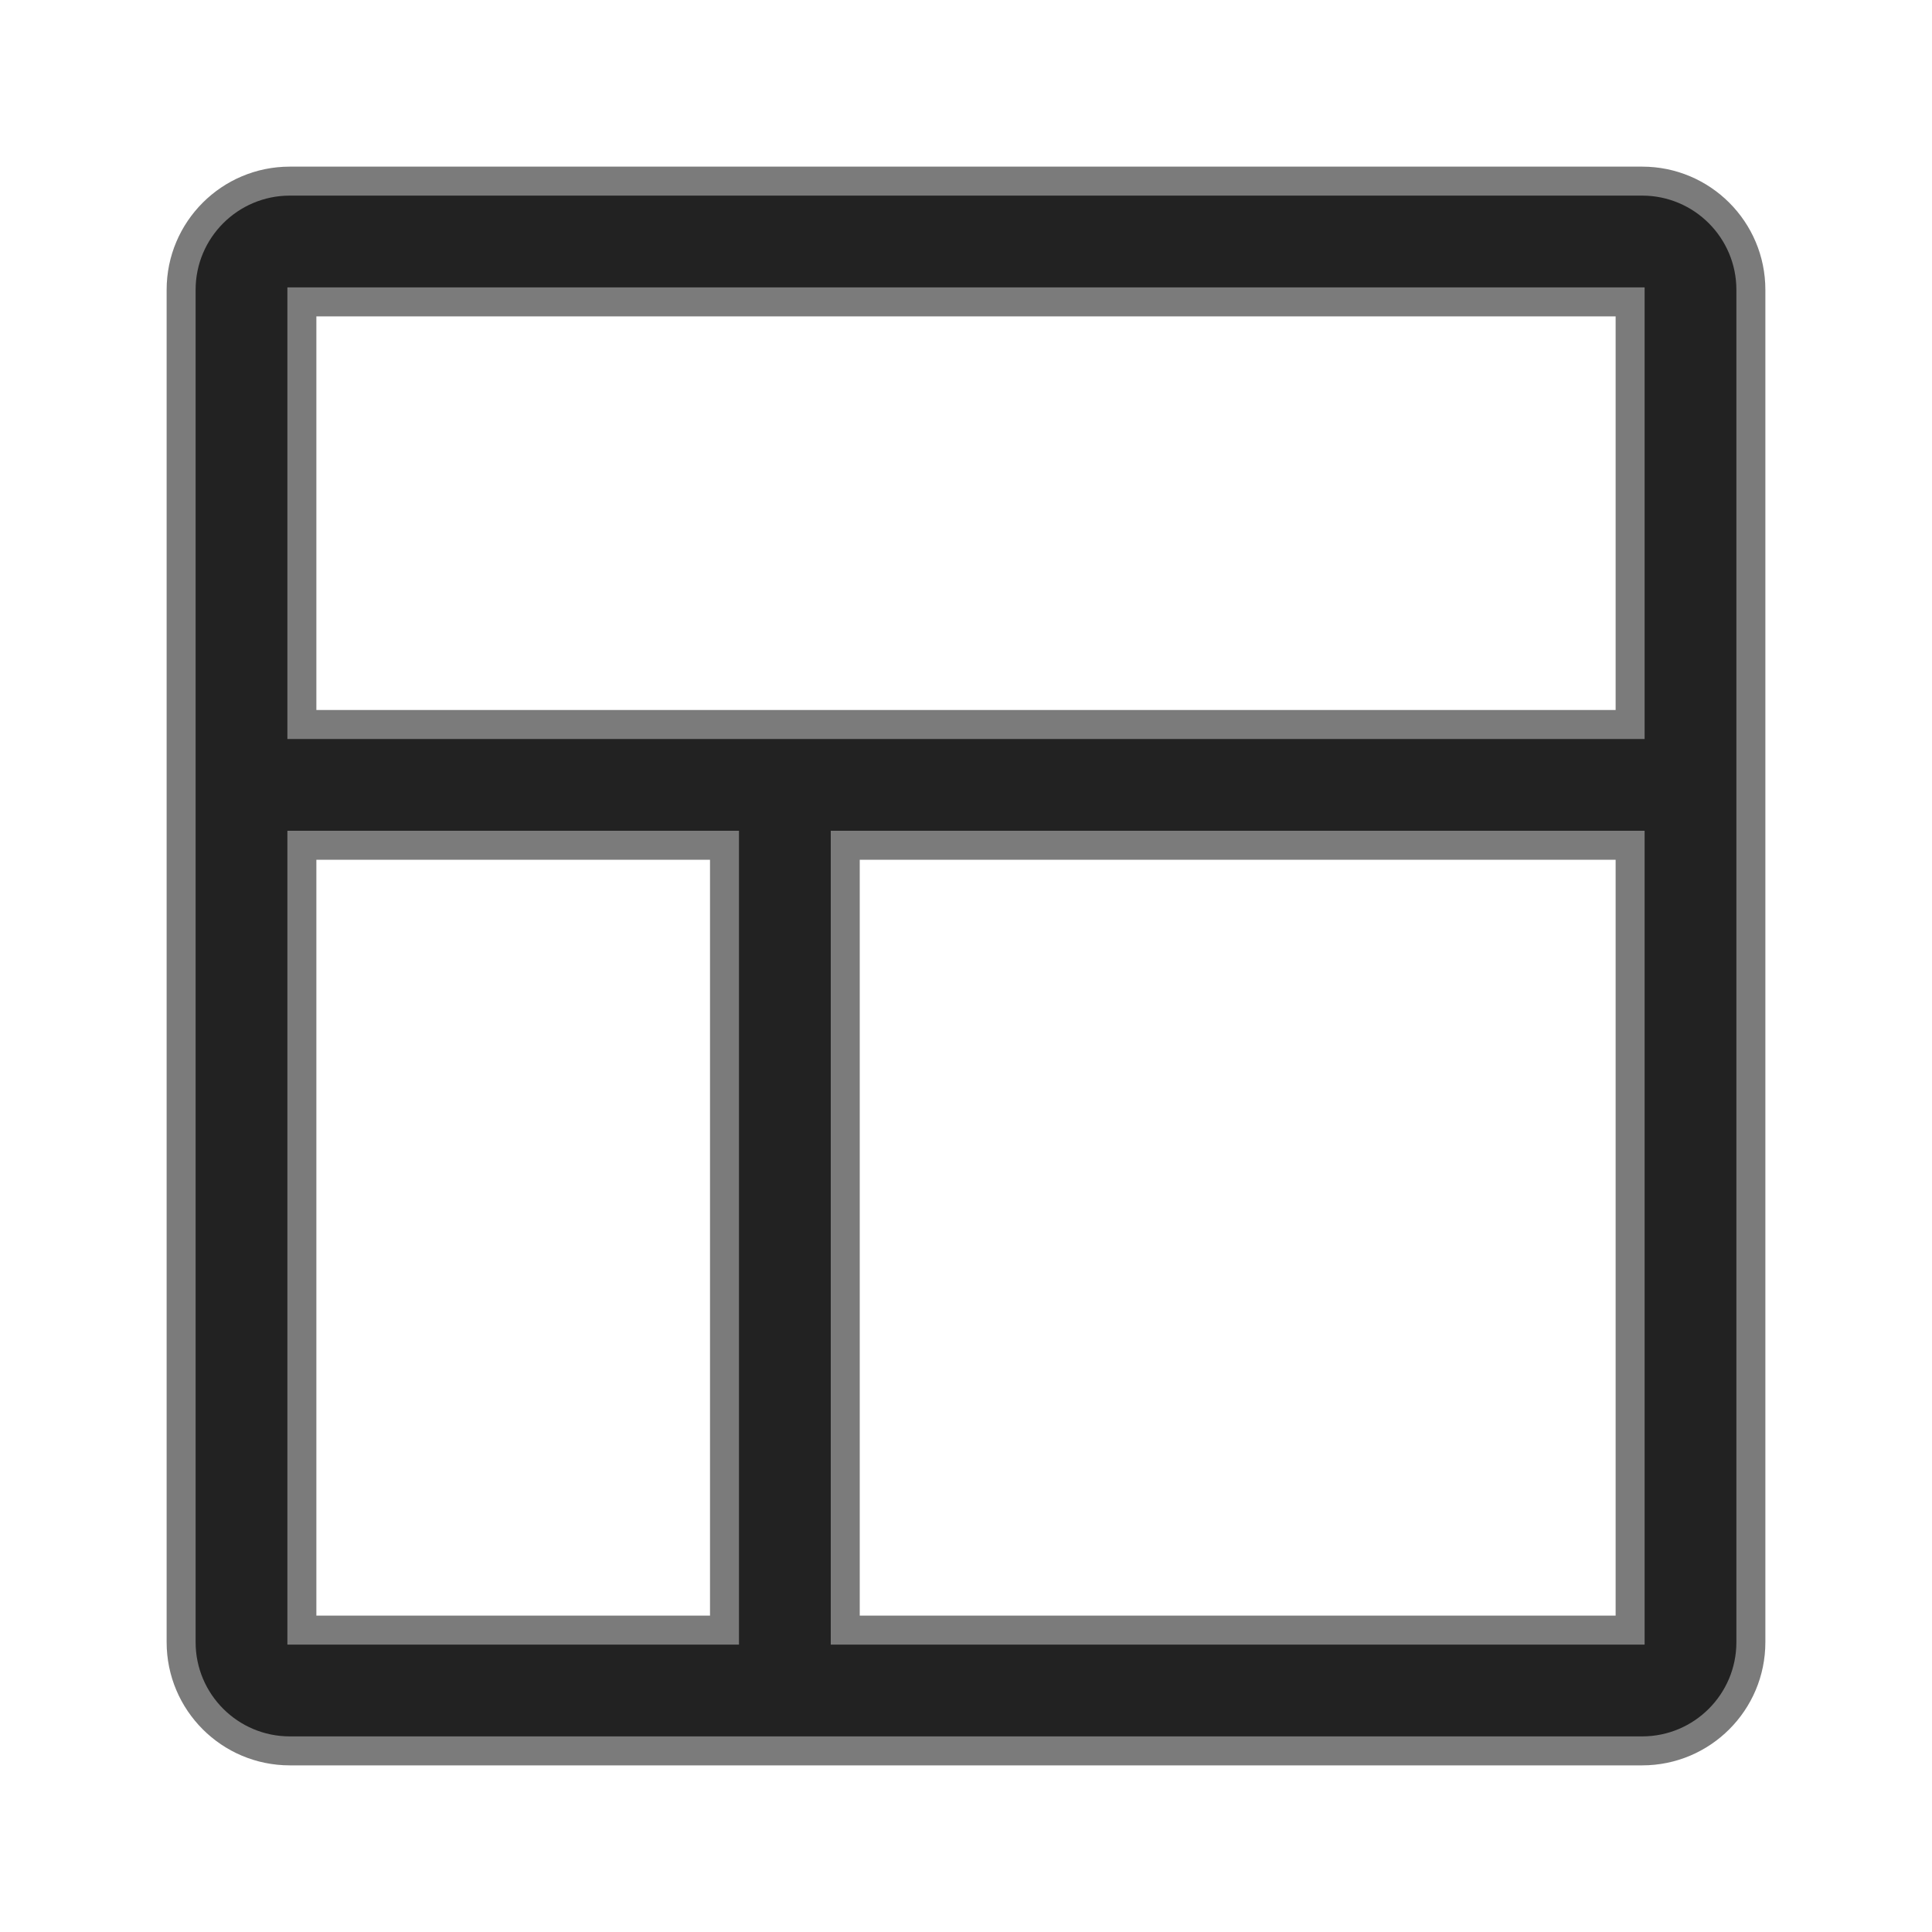
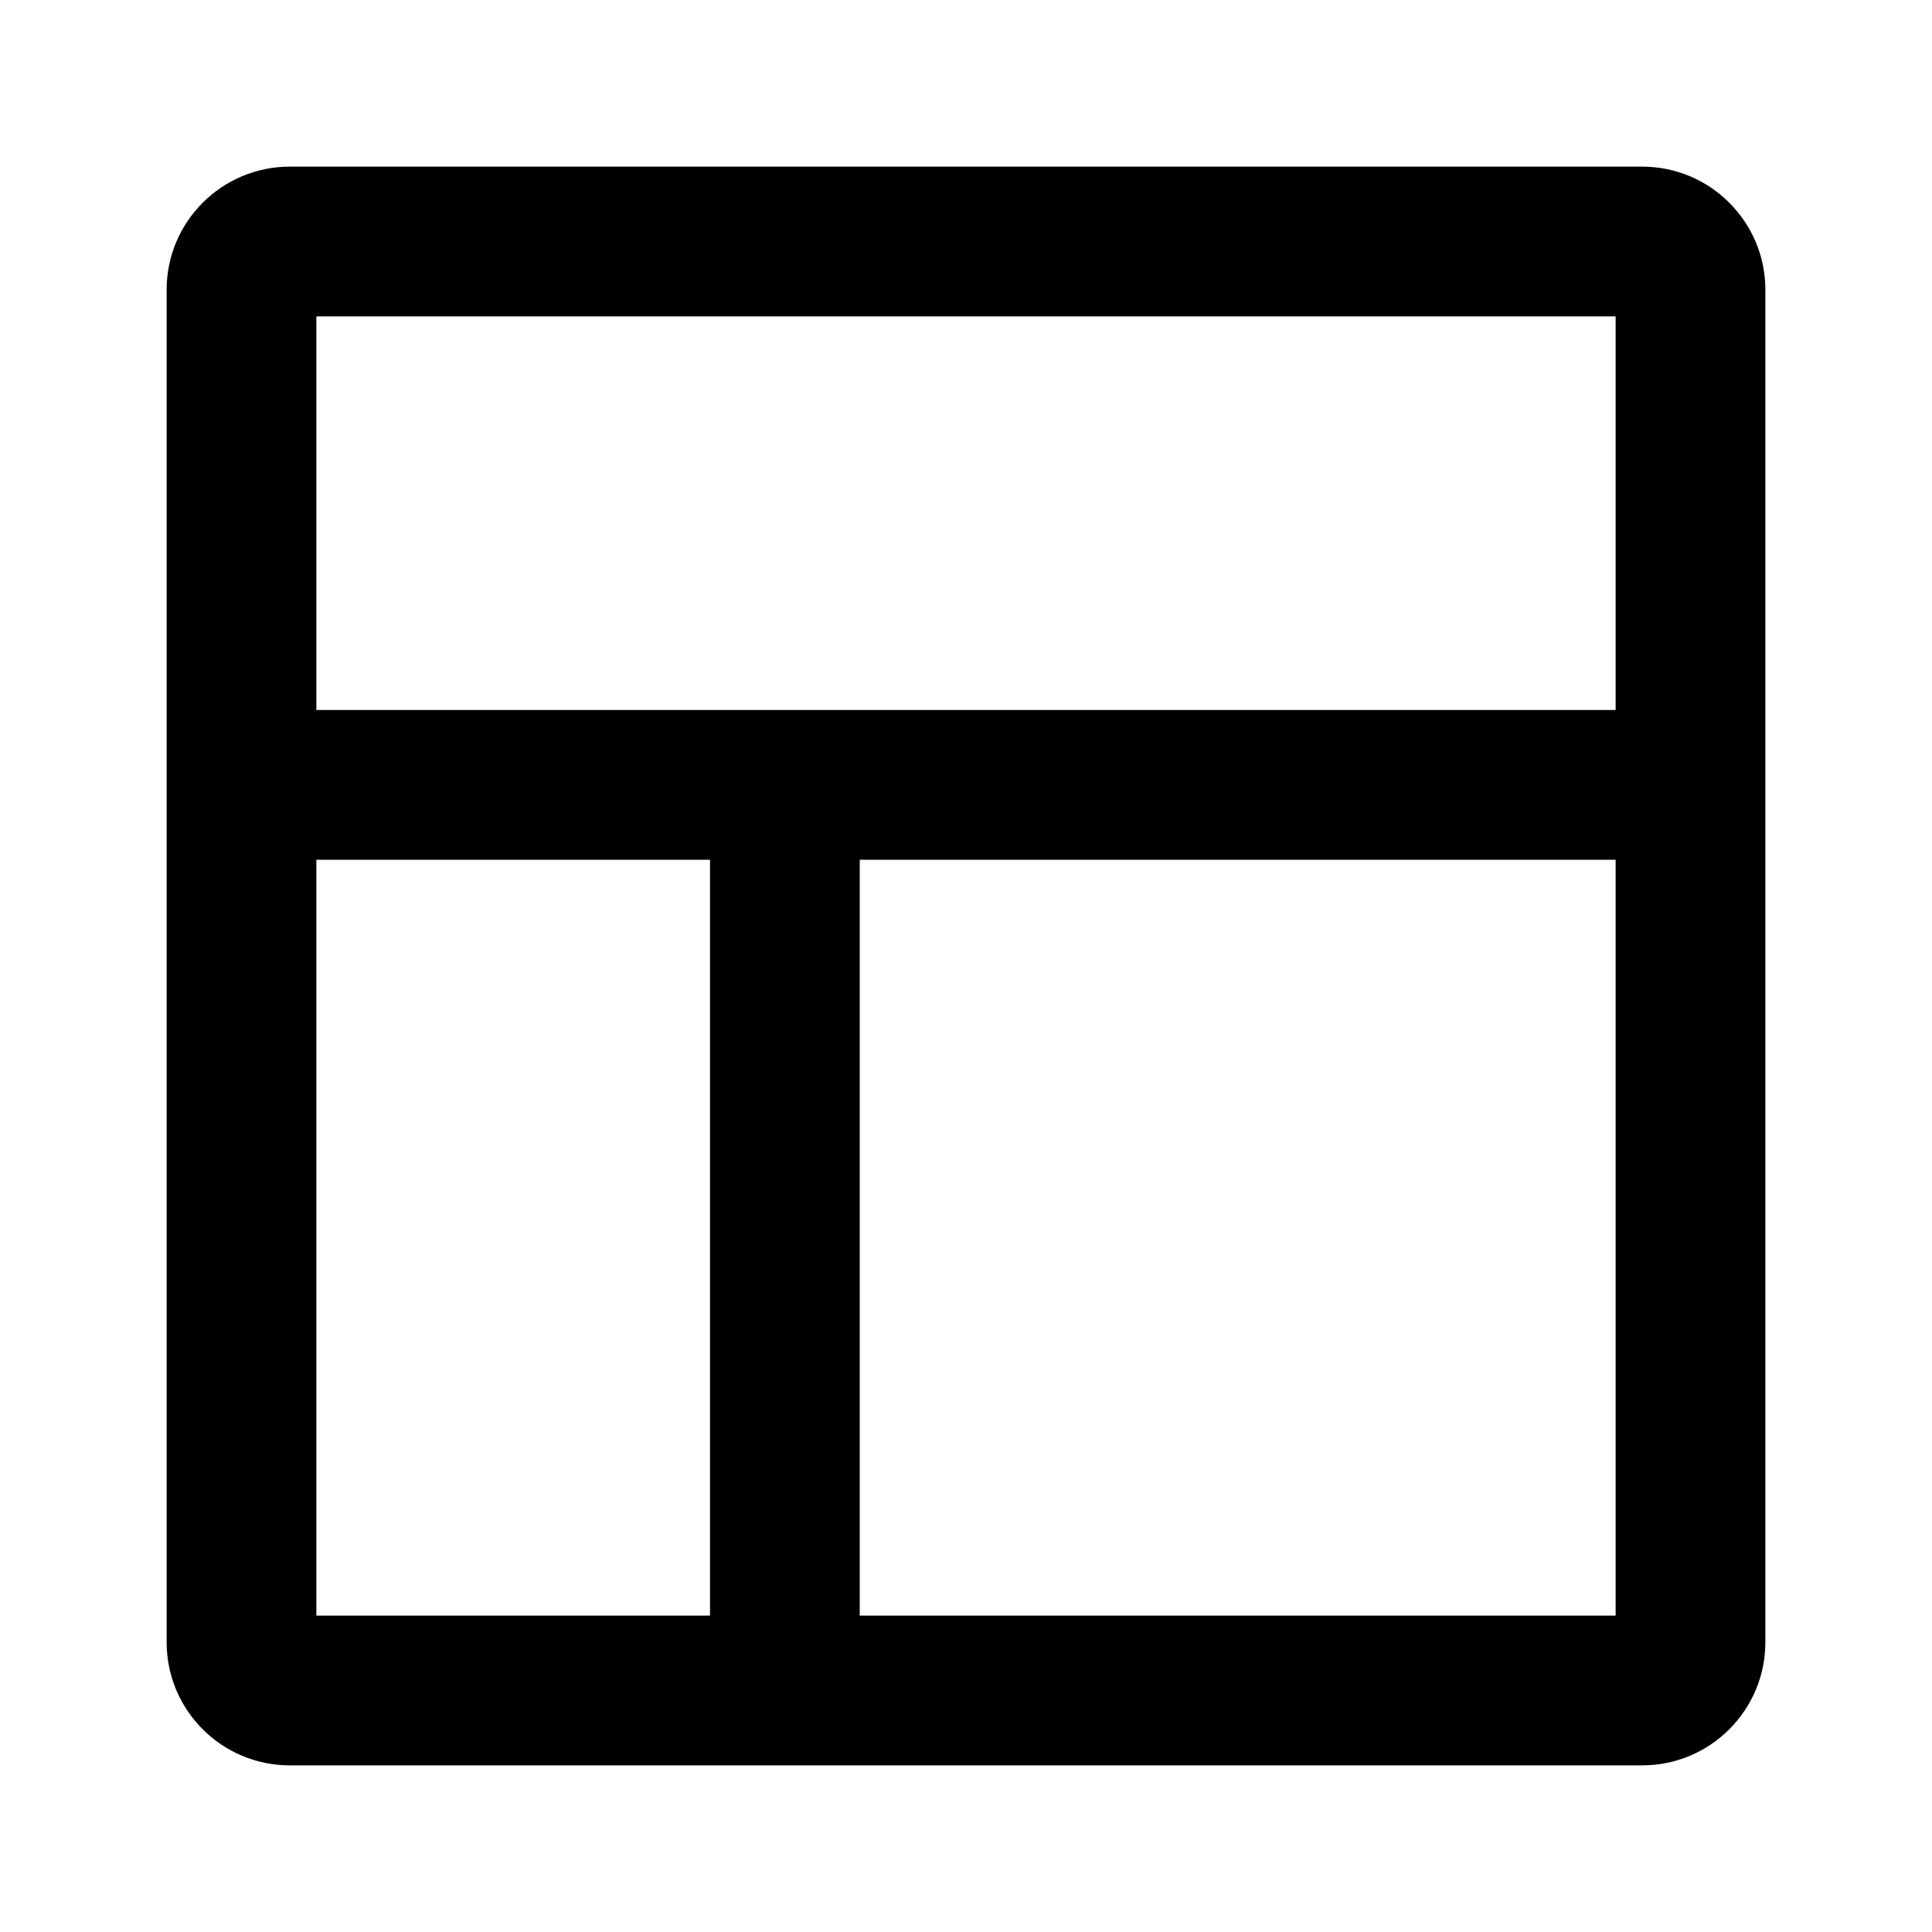
<svg xmlns="http://www.w3.org/2000/svg" width="20" height="20" viewBox="0 0 20 20" fill="none">
-   <path d="M17 1.875C17.621 1.875 18.125 2.379 18.125 3V17C18.125 17.621 17.621 18.125 17 18.125H3C2.379 18.125 1.875 17.621 1.875 17V3C1.875 2.379 2.379 1.875 3 1.875H17ZM3.125 8.75V16.875H7.5V8.75H3.125ZM8.75 8.75V16.875H16.875V8.75H8.75ZM3.125 7.5H16.875V3.125H3.125V7.5Z" fill="#222222" />
-   <path d="M17 1.875V1.725V1.875ZM18.125 3H18.275H18.125ZM18.125 17H18.275H18.125ZM17 18.125V18.275V18.125ZM1.875 17H1.725H1.875ZM3 1.875V1.725V1.875ZM3.125 8.75V8.6H2.975V8.75H3.125ZM3.125 16.875H2.975V17.025H3.125V16.875ZM7.5 16.875V17.025H7.65V16.875H7.5ZM7.5 8.75H7.65V8.6H7.5V8.75ZM8.75 8.75V8.6H8.6V8.75H8.75ZM8.75 16.875H8.6V17.025H8.75V16.875ZM16.875 16.875V17.025H17.025V16.875H16.875ZM16.875 8.75H17.025V8.6H16.875V8.75ZM3.125 7.5H2.975V7.65H3.125V7.5ZM16.875 7.5V7.65H17.025V7.5H16.875ZM16.875 3.125H17.025V2.975H16.875V3.125ZM3.125 3.125V2.975H2.975V3.125H3.125ZM17 1.875V2.025C17.538 2.025 17.975 2.462 17.975 3H18.125H18.275C18.275 2.296 17.704 1.725 17 1.725V1.875ZM18.125 3H17.975V17H18.125H18.275V3H18.125ZM18.125 17H17.975C17.975 17.538 17.538 17.975 17 17.975V18.125V18.275C17.704 18.275 18.275 17.704 18.275 17H18.125ZM17 18.125V17.975H3V18.125V18.275H17V18.125ZM3 18.125V17.975C2.462 17.975 2.025 17.538 2.025 17H1.875H1.725C1.725 17.704 2.296 18.275 3 18.275V18.125ZM1.875 17H2.025V3H1.875H1.725V17H1.875ZM1.875 3H2.025C2.025 2.462 2.462 2.025 3 2.025V1.875V1.725C2.296 1.725 1.725 2.296 1.725 3H1.875ZM3 1.875V2.025H17V1.875V1.725H3V1.875ZM3.125 8.75H2.975V16.875H3.125H3.275V8.75H3.125ZM3.125 16.875V17.025H7.5V16.875V16.725H3.125V16.875ZM7.5 16.875H7.65V8.75H7.5H7.35V16.875H7.5ZM7.5 8.75V8.6H3.125V8.75V8.9H7.5V8.75ZM8.75 8.75H8.6V16.875H8.75H8.9V8.75H8.75ZM8.75 16.875V17.025H16.875V16.875V16.725H8.75V16.875ZM16.875 16.875H17.025V8.75H16.875H16.725V16.875H16.875ZM16.875 8.75V8.6H8.75V8.75V8.9H16.875V8.75ZM3.125 7.5V7.65H16.875V7.5V7.35H3.125V7.5ZM16.875 7.5H17.025V3.125H16.875H16.725V7.5H16.875ZM16.875 3.125V2.975H3.125V3.125V3.275H16.875V3.125ZM3.125 3.125H2.975V7.5H3.125H3.275V3.125H3.125Z" fill="#7B7B7B" />
+   <path d="M17 1.875C17.621 1.875 18.125 2.379 18.125 3V17C18.125 17.621 17.621 18.125 17 18.125H3C2.379 18.125 1.875 17.621 1.875 17V3C1.875 2.379 2.379 1.875 3 1.875H17ZM3.125 8.75V16.875H7.5V8.75H3.125ZM8.75 8.75V16.875H16.875V8.75H8.75ZM3.125 7.5H16.875V3.125H3.125V7.5Z" fill="currentColor" />
+   <path d="M17 1.875V1.725V1.875ZM18.125 3H18.275H18.125ZM18.125 17H18.275H18.125ZM17 18.125V18.275V18.125ZM1.875 17H1.725H1.875ZM3 1.875V1.725V1.875ZM3.125 8.75V8.6H2.975V8.75H3.125ZM3.125 16.875H2.975V17.025H3.125V16.875ZM7.5 16.875V17.025H7.65V16.875H7.5ZM7.5 8.75H7.65V8.6H7.5V8.75ZM8.75 8.75V8.6H8.6V8.75H8.75ZM8.75 16.875H8.6V17.025H8.75V16.875ZM16.875 16.875V17.025H17.025V16.875H16.875ZM16.875 8.75H17.025V8.6H16.875V8.75ZM3.125 7.5H2.975V7.65H3.125V7.5ZM16.875 7.5V7.65H17.025V7.5H16.875ZM16.875 3.125H17.025V2.975H16.875V3.125ZM3.125 3.125V2.975H2.975V3.125H3.125ZM17 1.875V2.025C17.538 2.025 17.975 2.462 17.975 3H18.125H18.275C18.275 2.296 17.704 1.725 17 1.725V1.875ZM18.125 3H17.975V17H18.125H18.275V3H18.125ZM18.125 17H17.975C17.975 17.538 17.538 17.975 17 17.975V18.125V18.275C17.704 18.275 18.275 17.704 18.275 17H18.125ZM17 18.125V17.975H3V18.125V18.275H17V18.125ZM3 18.125V17.975C2.462 17.975 2.025 17.538 2.025 17H1.875H1.725C1.725 17.704 2.296 18.275 3 18.275V18.125ZM1.875 17H2.025V3H1.875H1.725V17H1.875ZM1.875 3H2.025C2.025 2.462 2.462 2.025 3 2.025V1.875V1.725C2.296 1.725 1.725 2.296 1.725 3H1.875ZM3 1.875V2.025H17V1.875V1.725H3V1.875ZM3.125 8.75H2.975V16.875H3.125H3.275V8.75H3.125ZM3.125 16.875V17.025H7.5V16.875V16.725H3.125V16.875ZM7.5 16.875H7.65V8.75H7.5H7.35V16.875H7.5ZM7.5 8.75V8.6H3.125V8.75V8.9H7.5V8.75ZM8.75 8.75H8.6V16.875H8.75H8.9V8.75H8.75ZM8.75 16.875V17.025H16.875V16.875V16.725H8.75V16.875ZM16.875 16.875H17.025V8.75H16.875H16.725V16.875H16.875ZM16.875 8.75V8.6H8.75V8.75V8.9H16.875V8.75ZM3.125 7.5V7.65H16.875V7.5V7.35H3.125V7.5ZM16.875 7.5H17.025V3.125H16.875H16.725V7.5H16.875ZM16.875 3.125V2.975H3.125V3.125V3.275H16.875V3.125ZM3.125 3.125H2.975V7.5H3.125H3.275V3.125H3.125Z" fill="currentColor" />
</svg>
